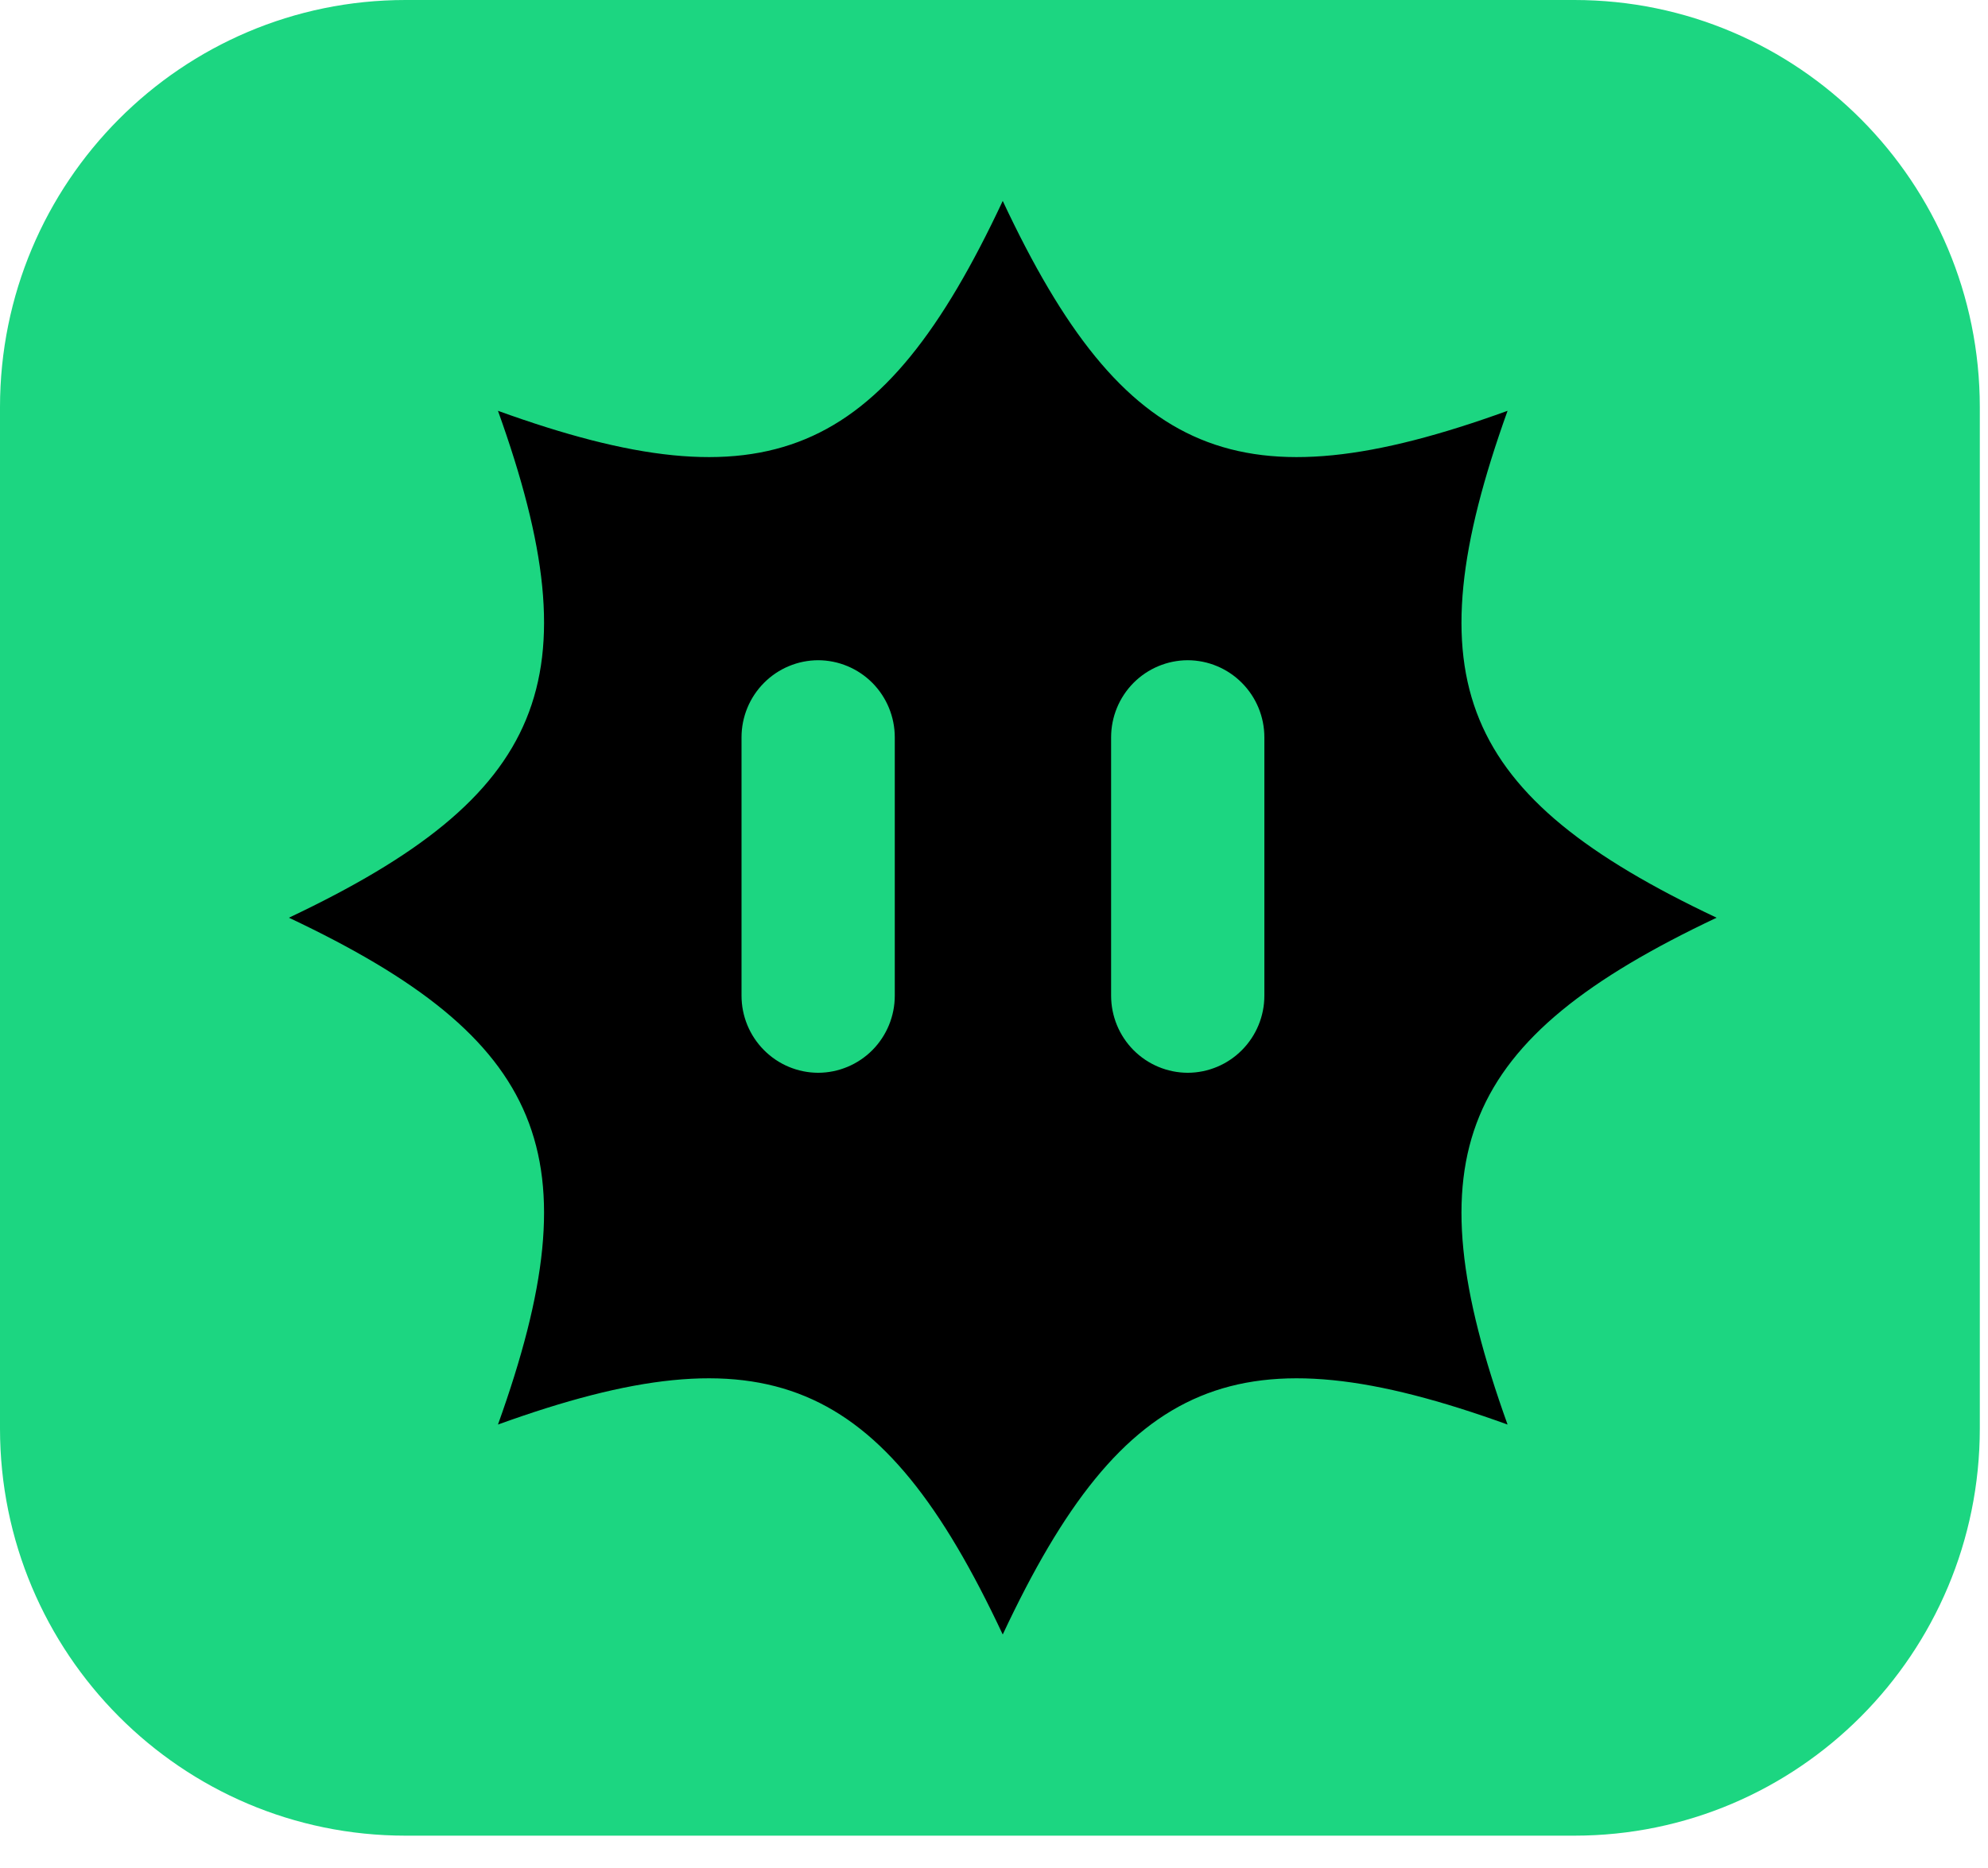
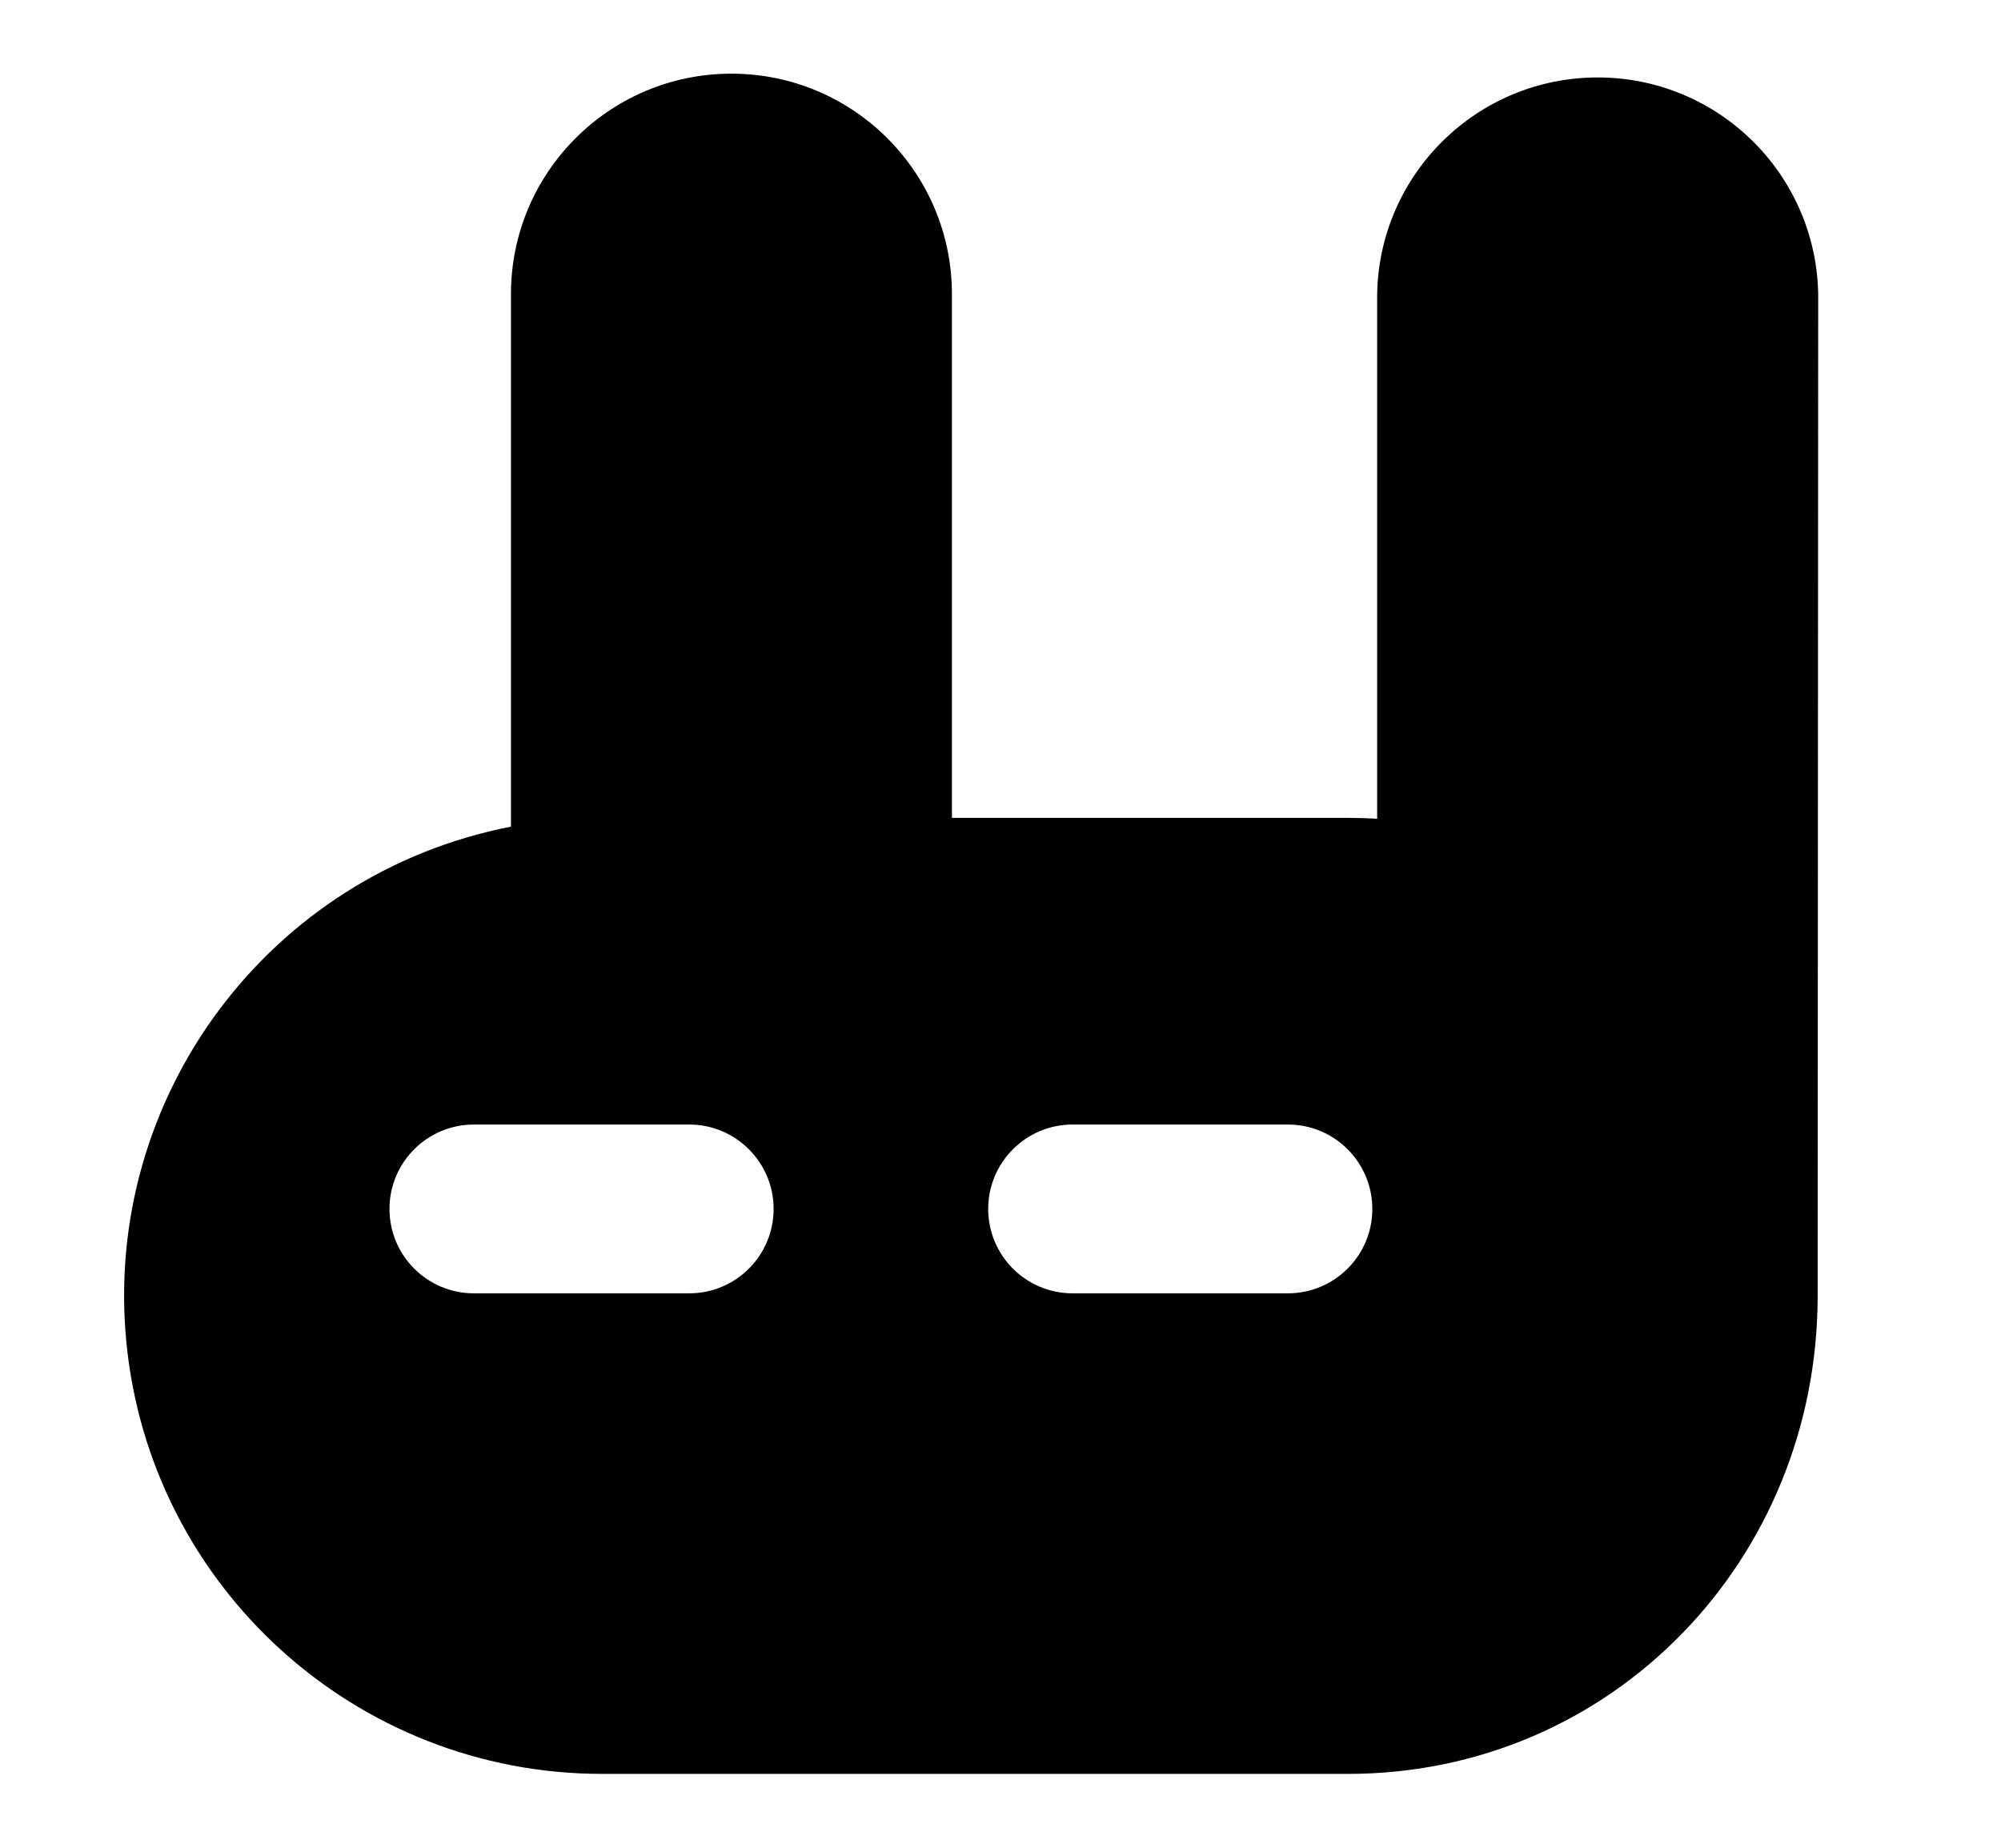
- <svg xmlns="http://www.w3.org/2000/svg" width="33" height="31" viewBox="0 0 33 31" fill="none">
-   <path d="M26.133 0H6.731C3.014 0 0 3.026 0 6.759V23.711C0 27.444 3.014 30.47 6.731 30.47H26.133C29.851 30.47 32.864 27.444 32.864 23.711V6.759C32.864 3.026 29.851 0 26.133 0Z" fill="#1CD681" />
-   <path d="M28.495 15.233C24.223 13.216 23.424 11.283 25.025 6.819C20.584 8.427 18.656 7.624 16.645 3.335C14.636 7.624 12.711 8.427 8.266 6.819C9.867 11.278 9.069 13.211 4.796 15.233C9.069 17.25 9.867 19.185 8.266 23.646C12.709 22.039 14.634 22.842 16.645 27.131C18.654 22.842 20.581 22.039 25.025 23.646C23.424 19.187 24.223 17.252 28.495 15.233ZM14.853 16.527C14.853 16.866 14.719 17.191 14.481 17.431C14.242 17.671 13.919 17.806 13.581 17.807C13.244 17.806 12.92 17.671 12.682 17.431C12.443 17.191 12.309 16.866 12.309 16.527V12.239C12.309 11.9 12.443 11.575 12.682 11.335C12.92 11.095 13.244 10.96 13.581 10.959C13.919 10.96 14.242 11.095 14.481 11.335C14.719 11.575 14.853 11.9 14.853 12.239V16.527ZM20.988 16.527C20.988 16.866 20.854 17.191 20.615 17.431C20.377 17.671 20.053 17.806 19.716 17.807C19.378 17.806 19.055 17.671 18.816 17.431C18.578 17.191 18.444 16.866 18.444 16.527V12.239C18.444 11.9 18.578 11.575 18.816 11.335C19.055 11.095 19.378 10.96 19.716 10.959C20.053 10.96 20.377 11.095 20.615 11.335C20.854 11.575 20.988 11.9 20.988 12.239V16.527Z" fill="black" />
+ <svg xmlns="http://www.w3.org/2000/svg" id="Layer_1" data-name="Layer 1" viewBox="0 0 298.49 275.62">
+   <path d="M271.22,43.88a32.9,32.9,0,0,0-65.79,0v78.26c-1.45-.08-2.9-.13-4.36-.13H142V43.88a32.89,32.89,0,0,0-65.78,0v79.44A71.31,71.31,0,0,0,89.83,264.63H201.07c39.38,0,70.07-31.93,70.07-71.31C271.14,188.92,271.22,43.88,271.22,43.88ZM102.81,192.94H70.69a12.59,12.59,0,1,1,0-25.18h32.12a12.59,12.59,0,1,1,0,25.18Zm89.3,0H160a12.59,12.59,0,1,1,0-25.18h32.12a12.59,12.59,0,0,1,0,25.18Z" />
</svg>
